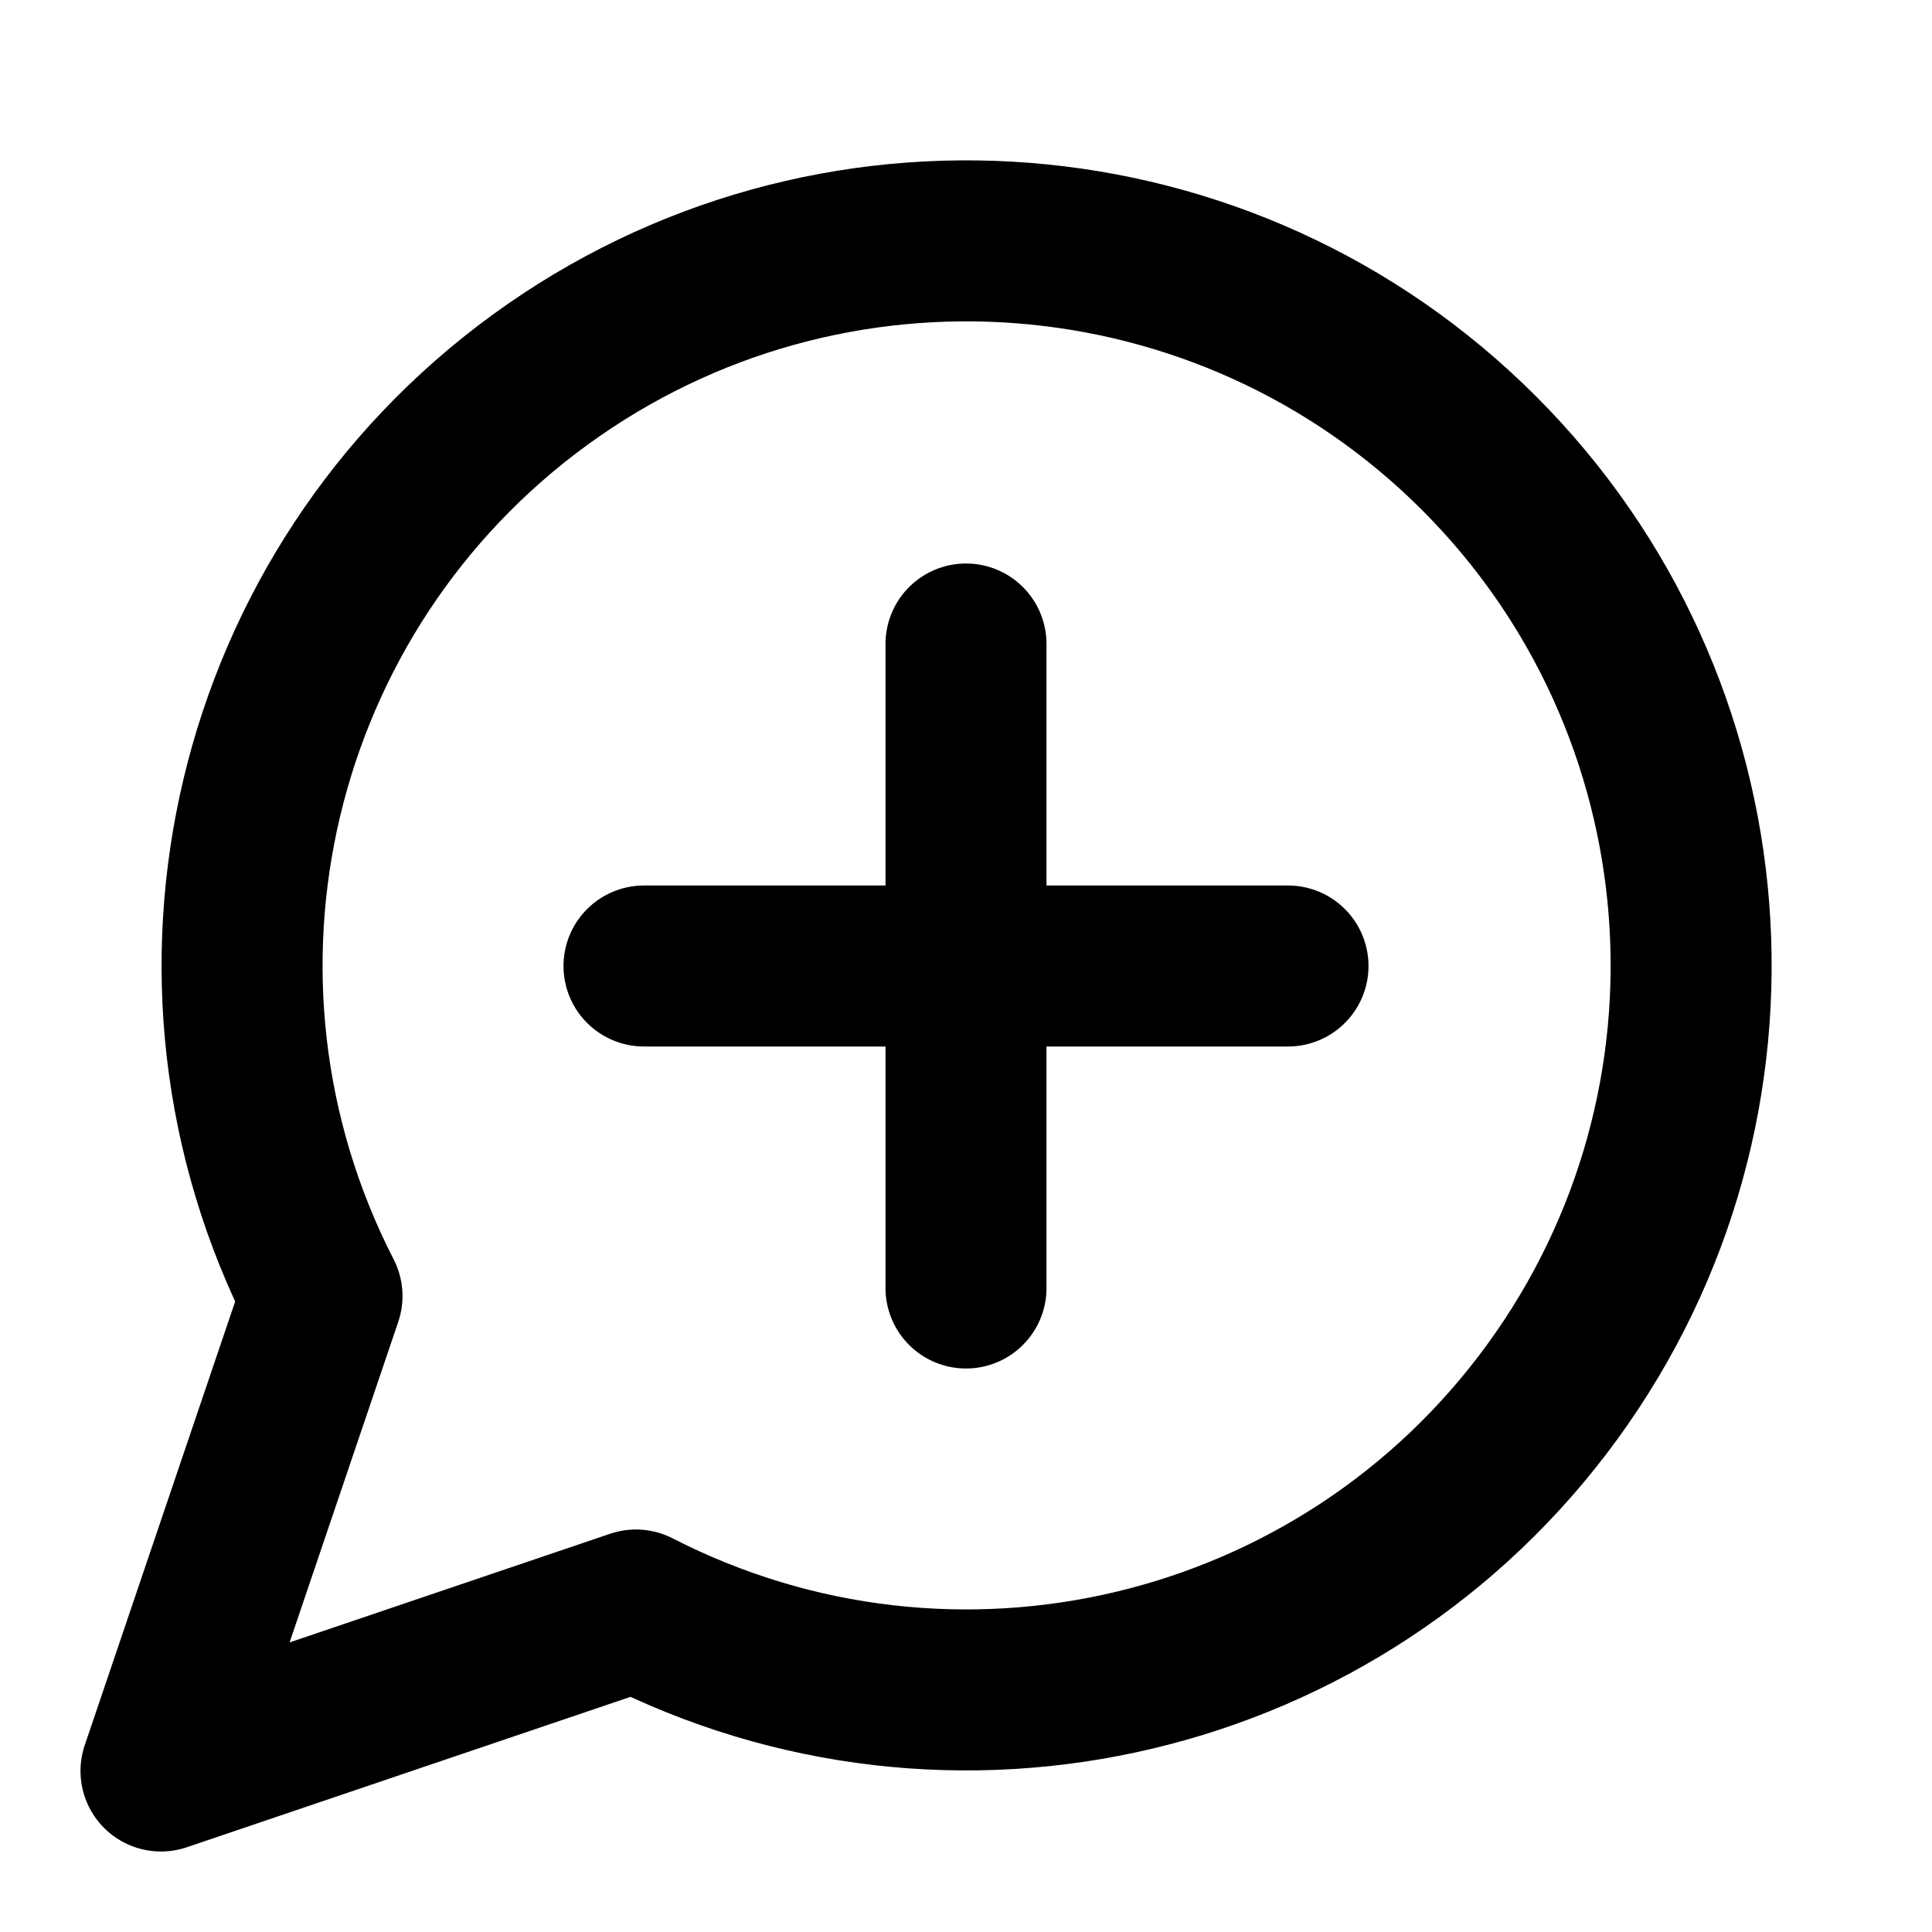
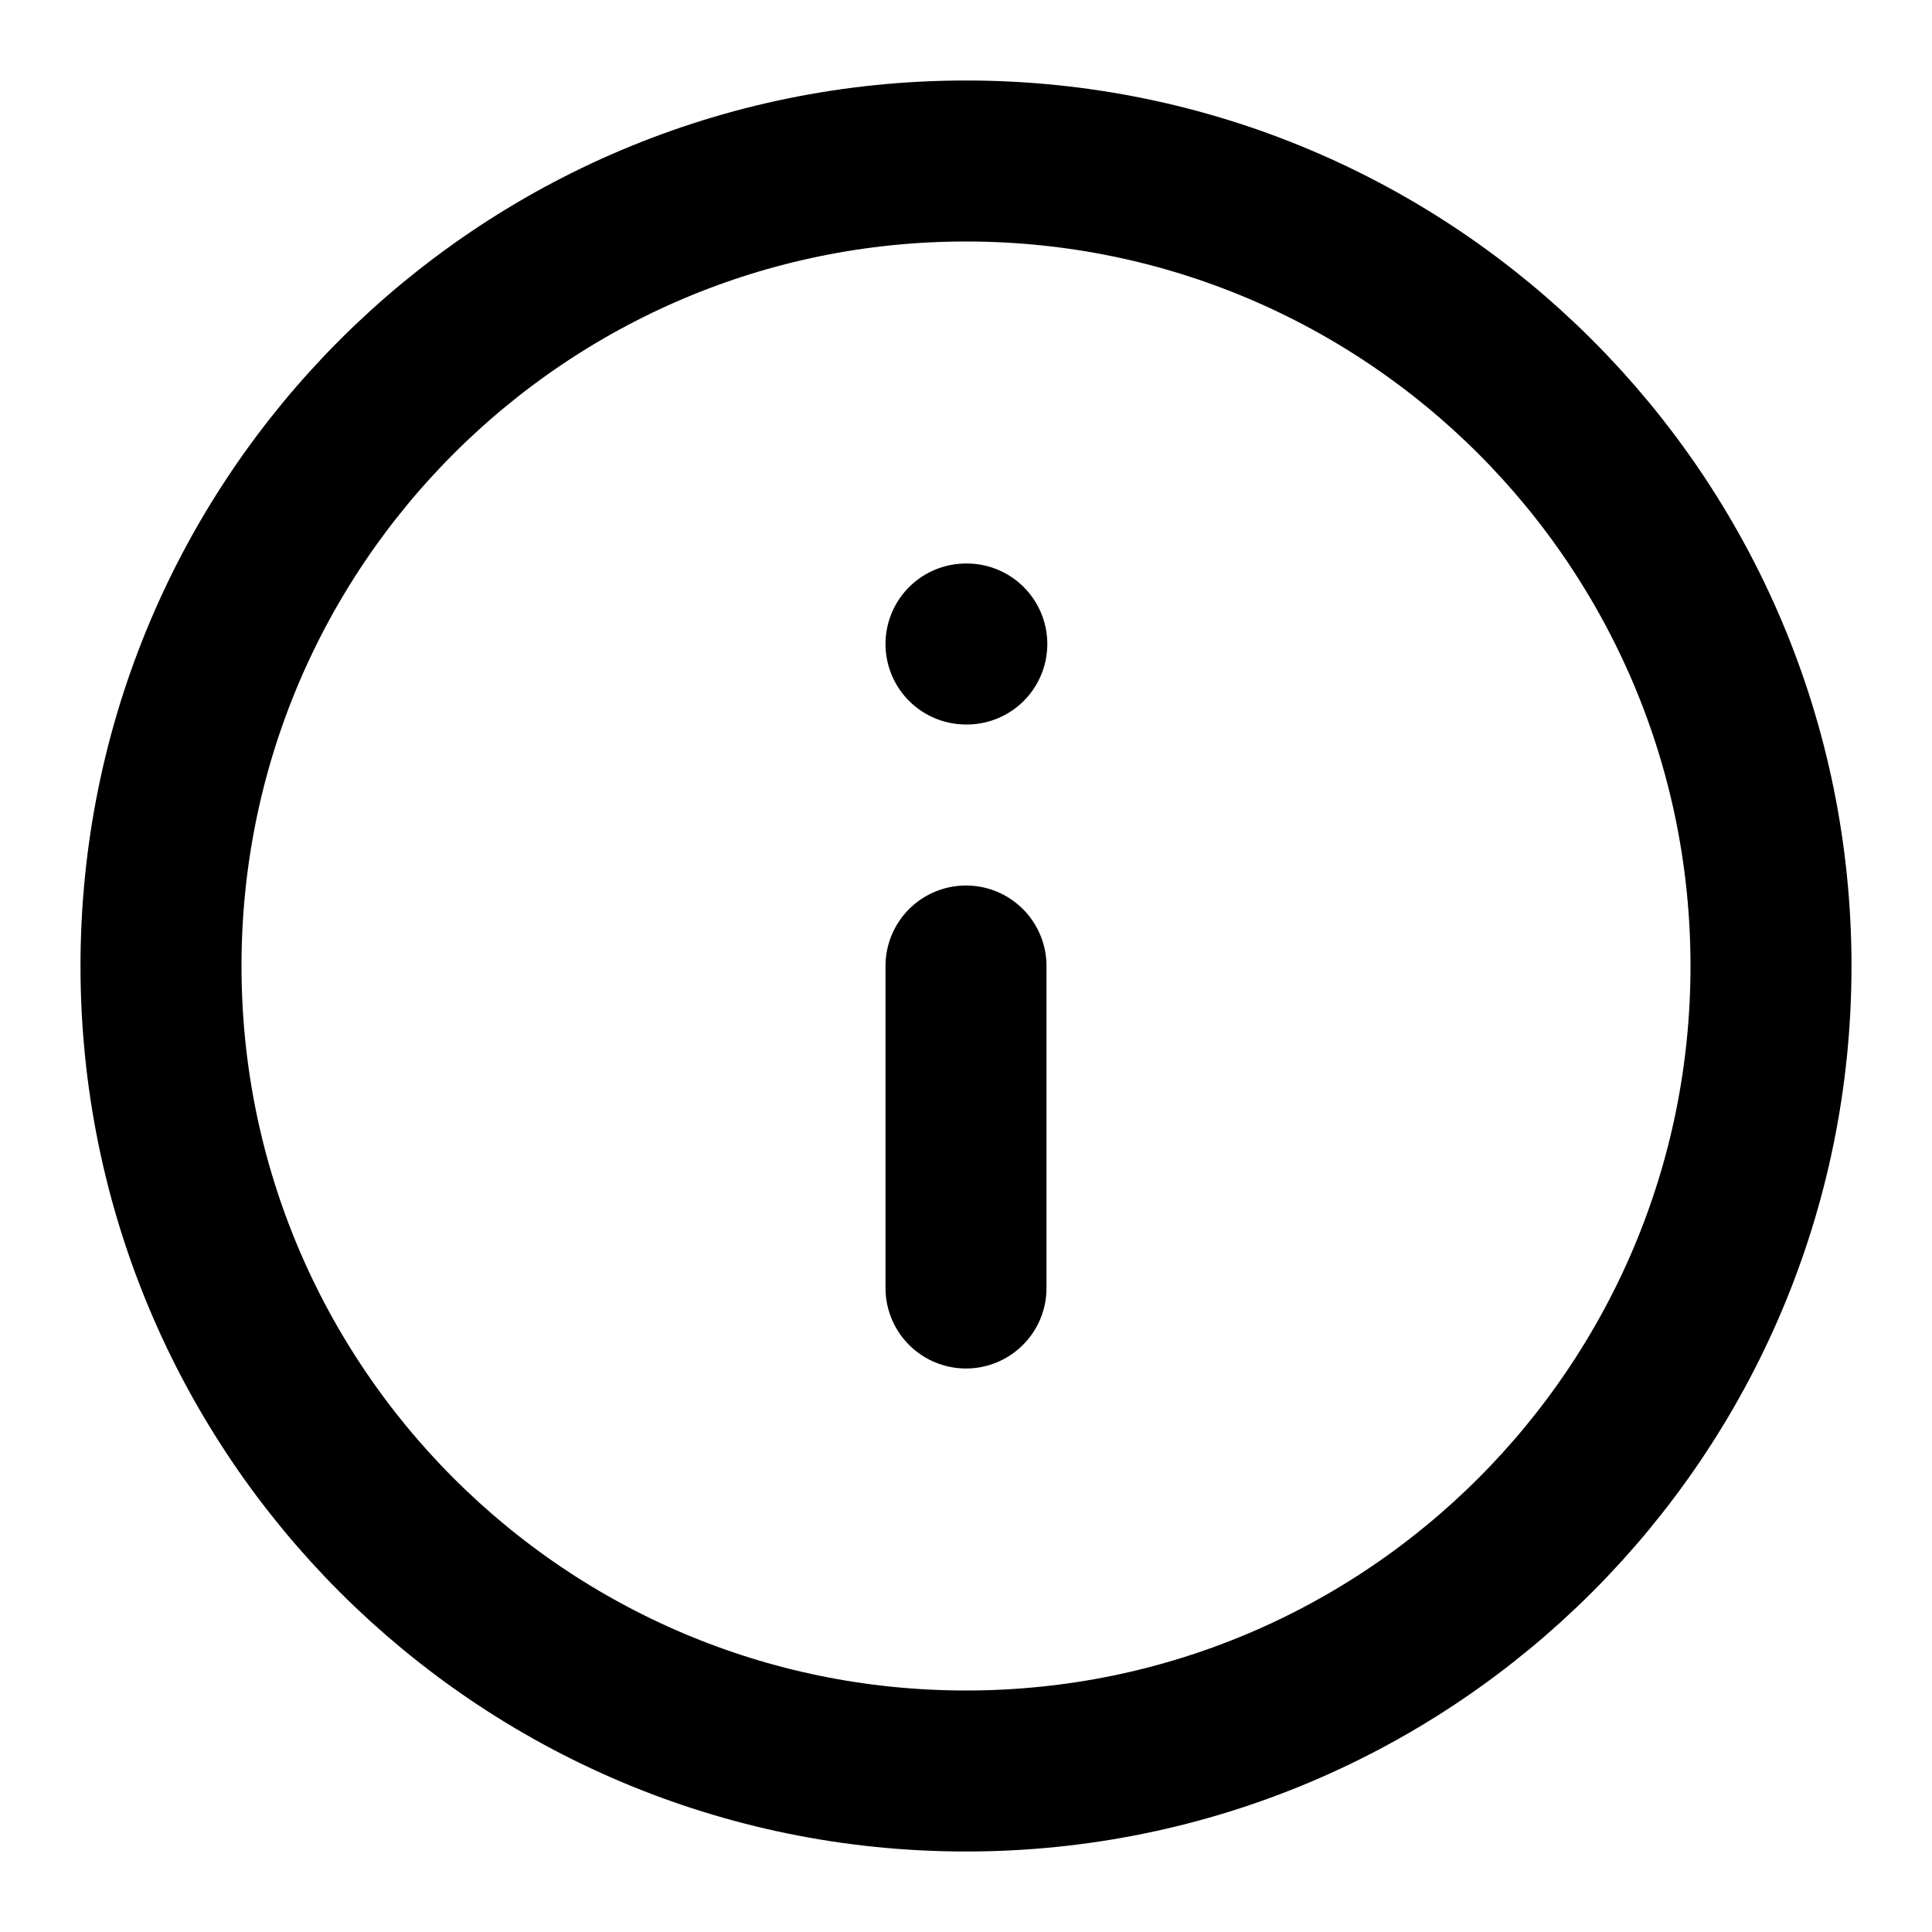
- <svg xmlns="http://www.w3.org/2000/svg" viewBox="0 0 24 24" fill="none" stroke="currentColor" stroke-width="2" stroke-linecap="round" stroke-linejoin="round" class="lucide lucide-message-circle-plus">
-   <path d="M7.9 20A9 9 0 1 0 4 16.1L2 22Z" />
-   <path d="M8 12h8" />
-   <path d="M12 8v8" />
+ <svg xmlns="http://www.w3.org/2000/svg" viewBox="0 0 24 24" fill="none" stroke="currentColor" stroke-width="2" stroke-linecap="round" stroke-linejoin="round" class="lucide lucide-info">
+   <circle cx="12" cy="12" r="10" />
+   <path d="M12 16v-4" />
+   <path d="M12 8h.01" />
</svg>
